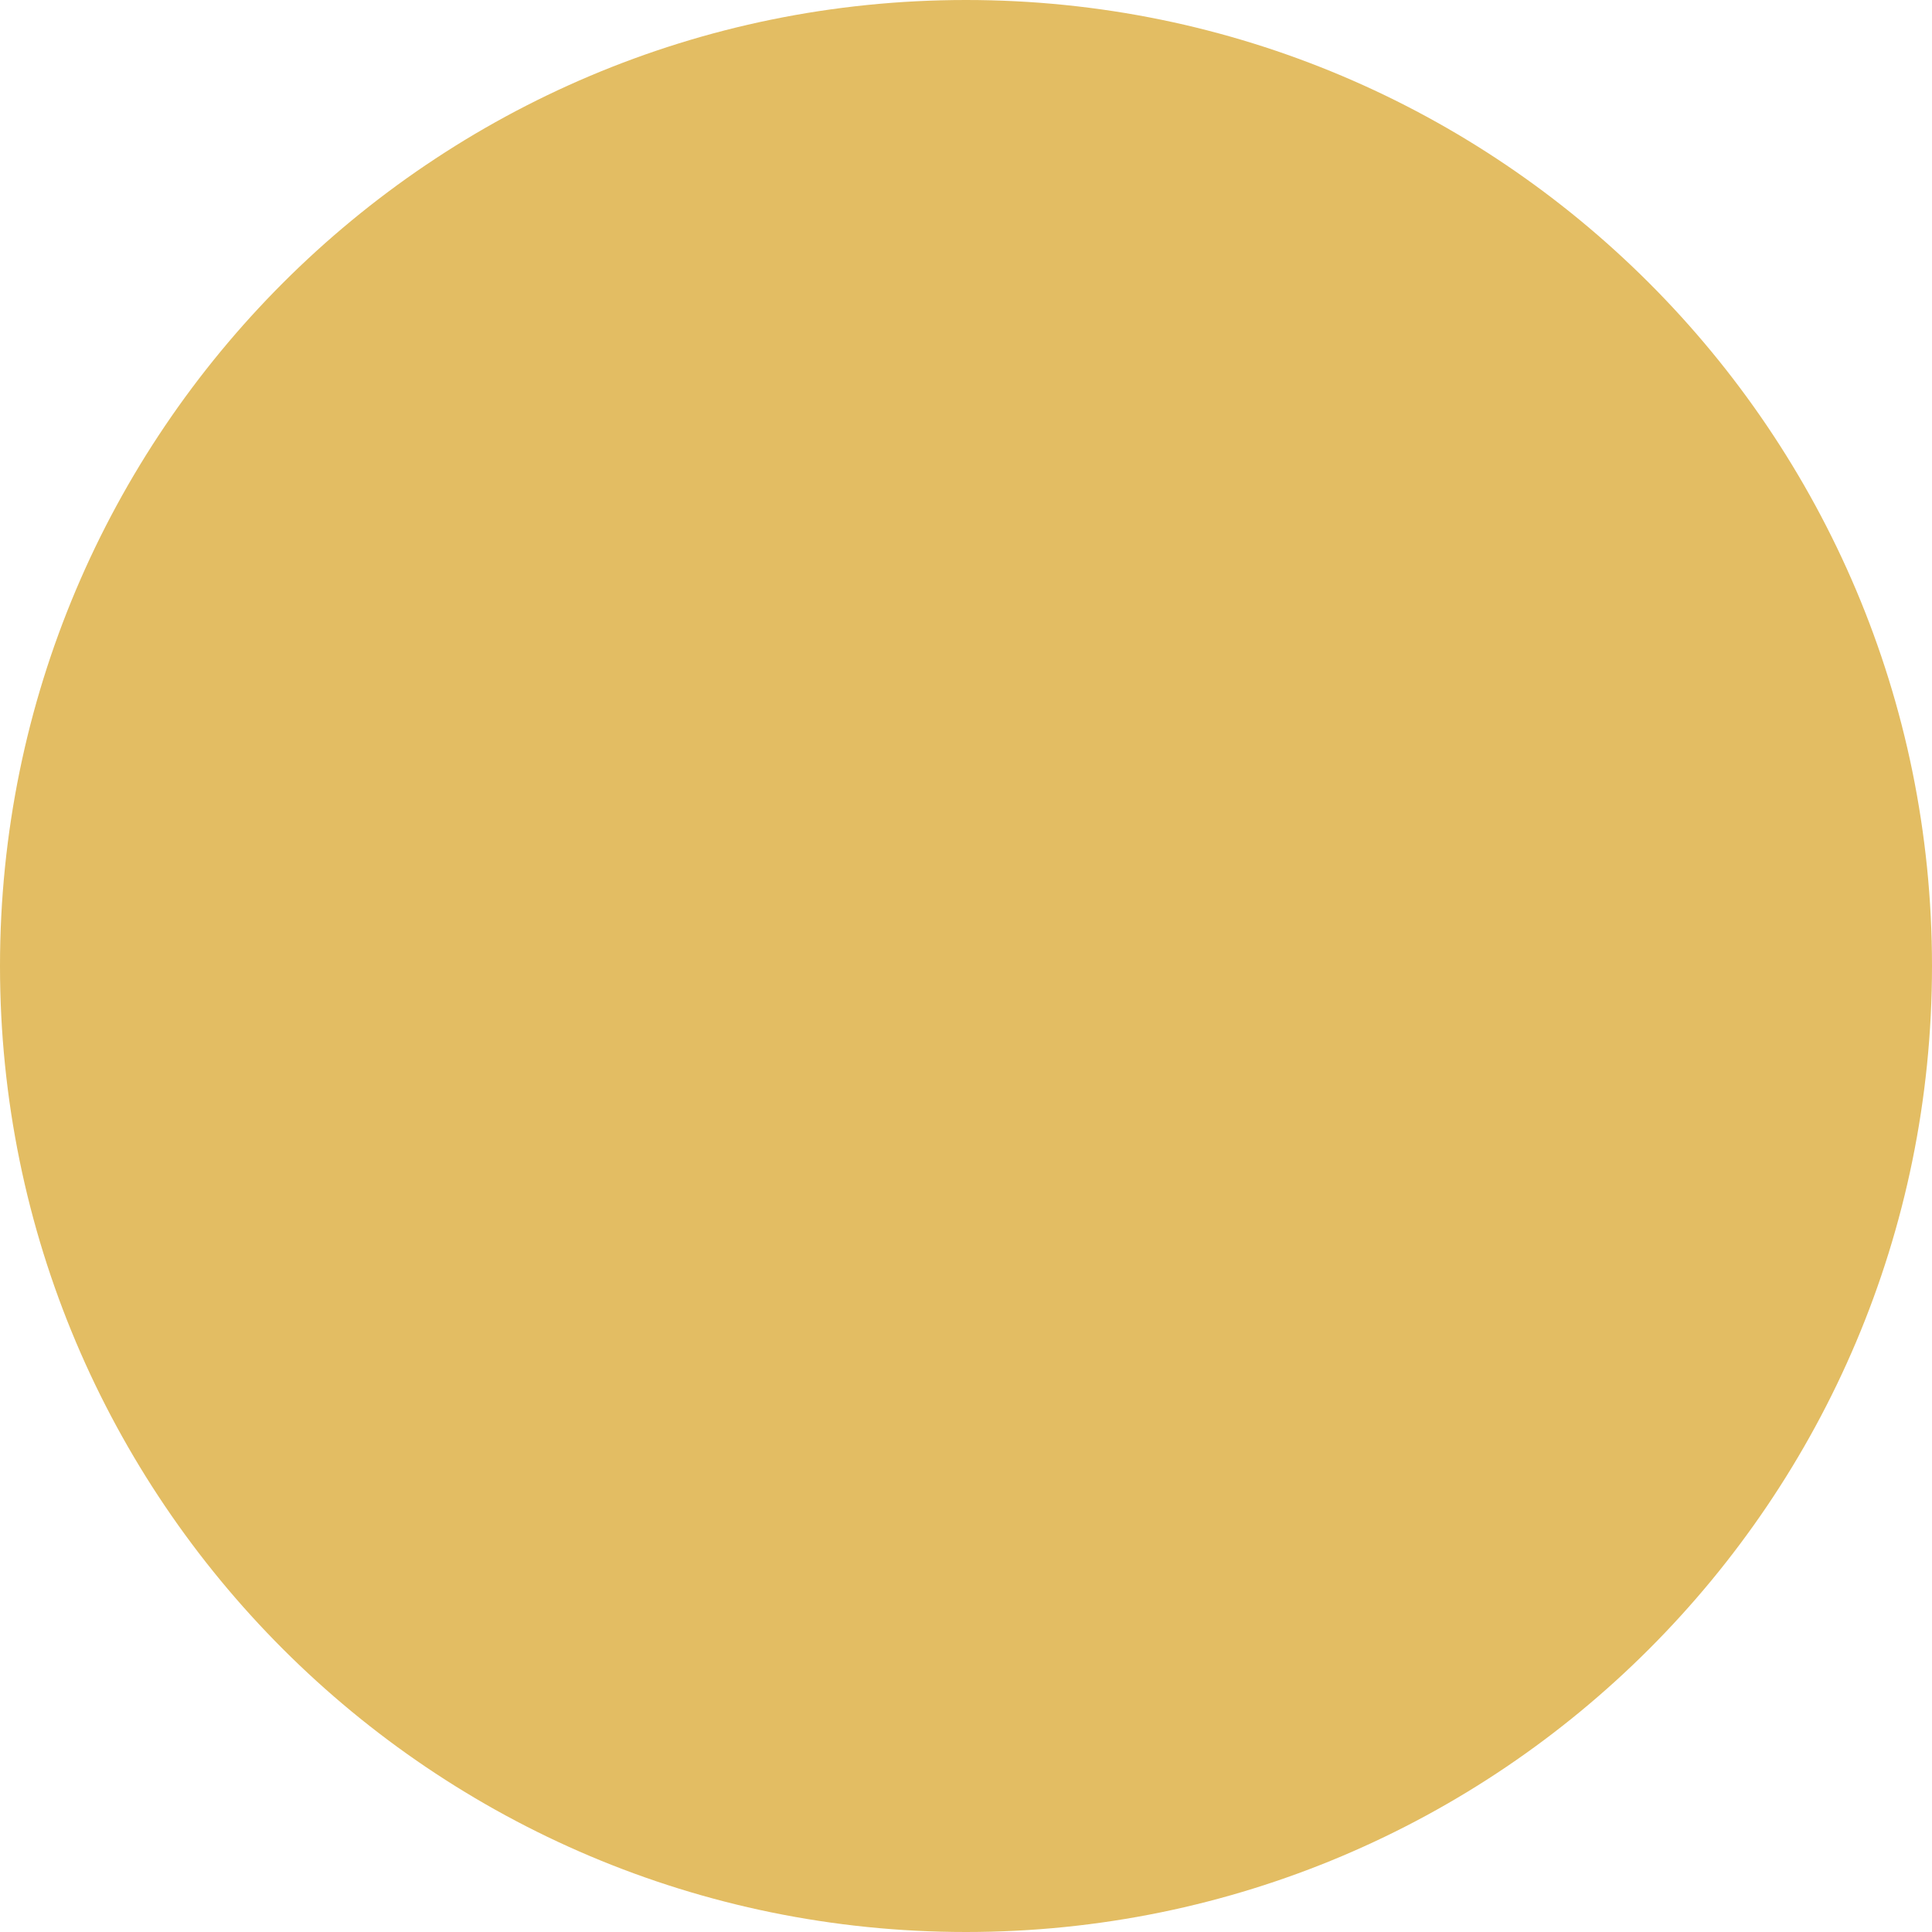
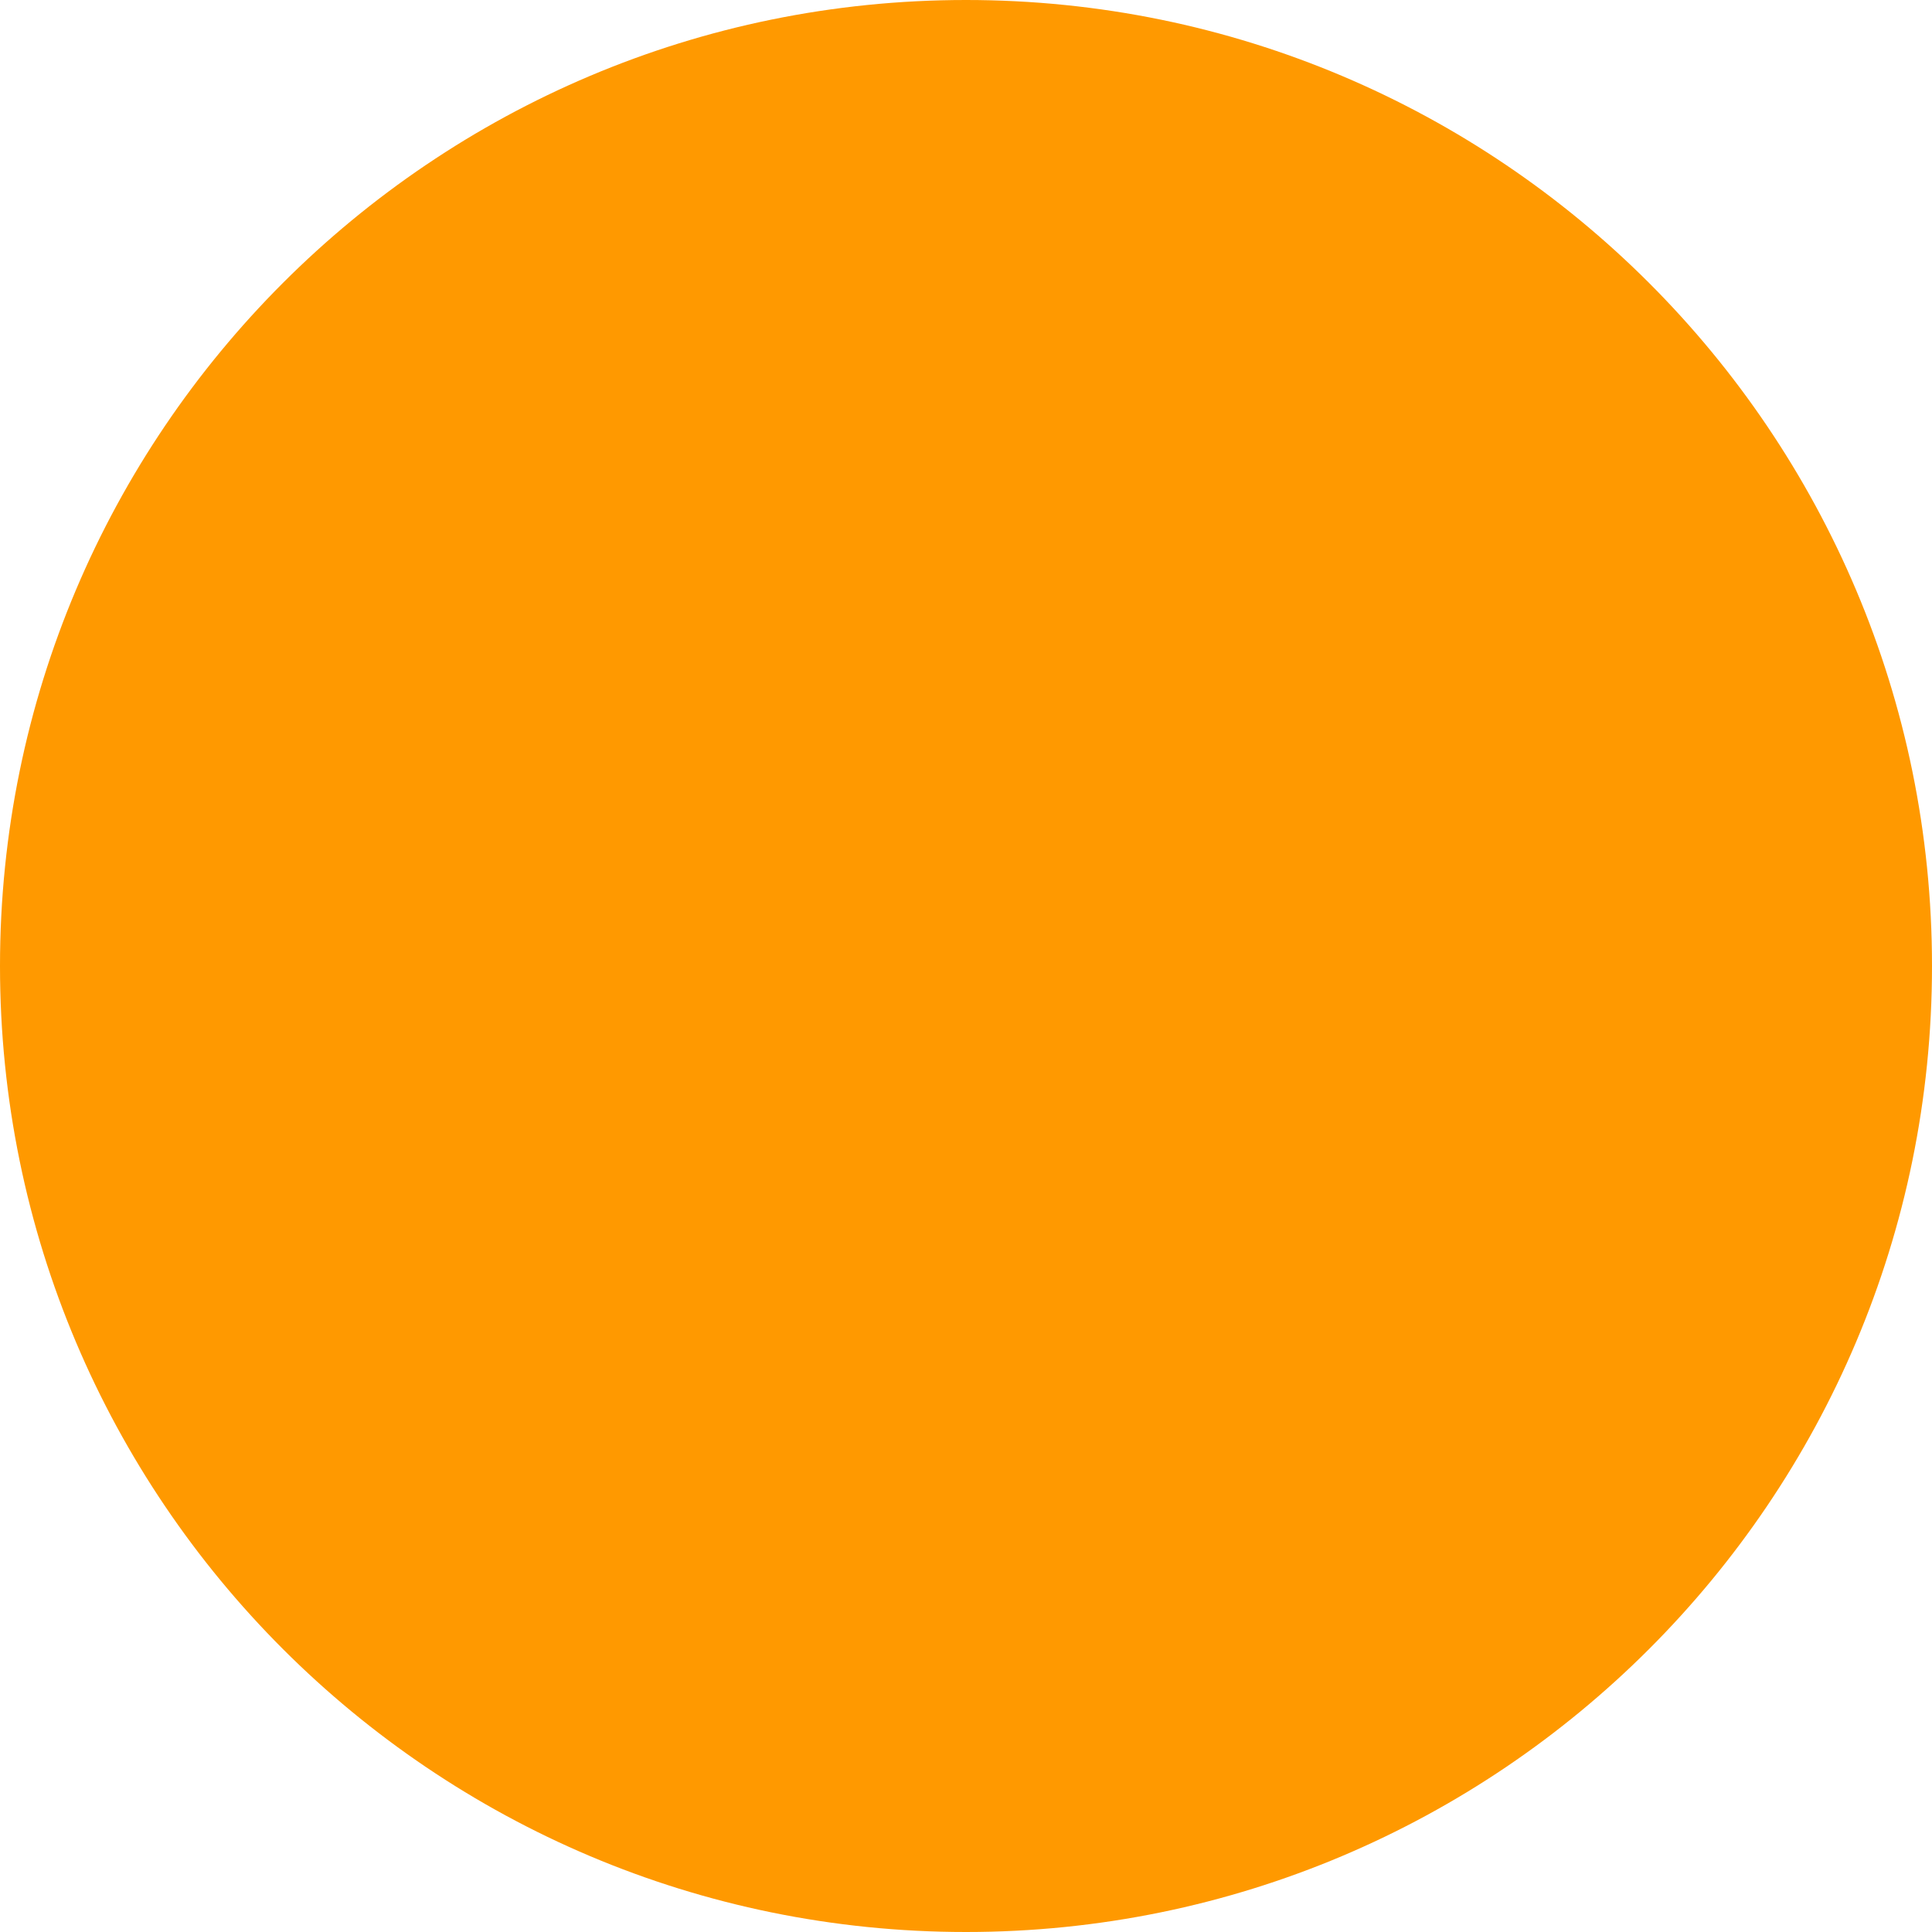
<svg xmlns="http://www.w3.org/2000/svg" width="100" height="100">
-   <path d="m25,25a1,1 0 0 0 100,0" fill="#e3bd63" transform="rotate(-90, 75, 50)" />
-   <path d="m-25,25a1,1 0 0 0 100,0" fill="#e3bd63" transform="rotate(90, 25, 50)" />
+   <path d="m25,25a1,1 0 0 0 100,0" fill="#FF9900" transform="rotate(-90, 75, 50)" />
+   <path d="m-25,25a1,1 0 0 0 100,0" fill="#FF9900" transform="rotate(90, 25, 50)" />
</svg>
